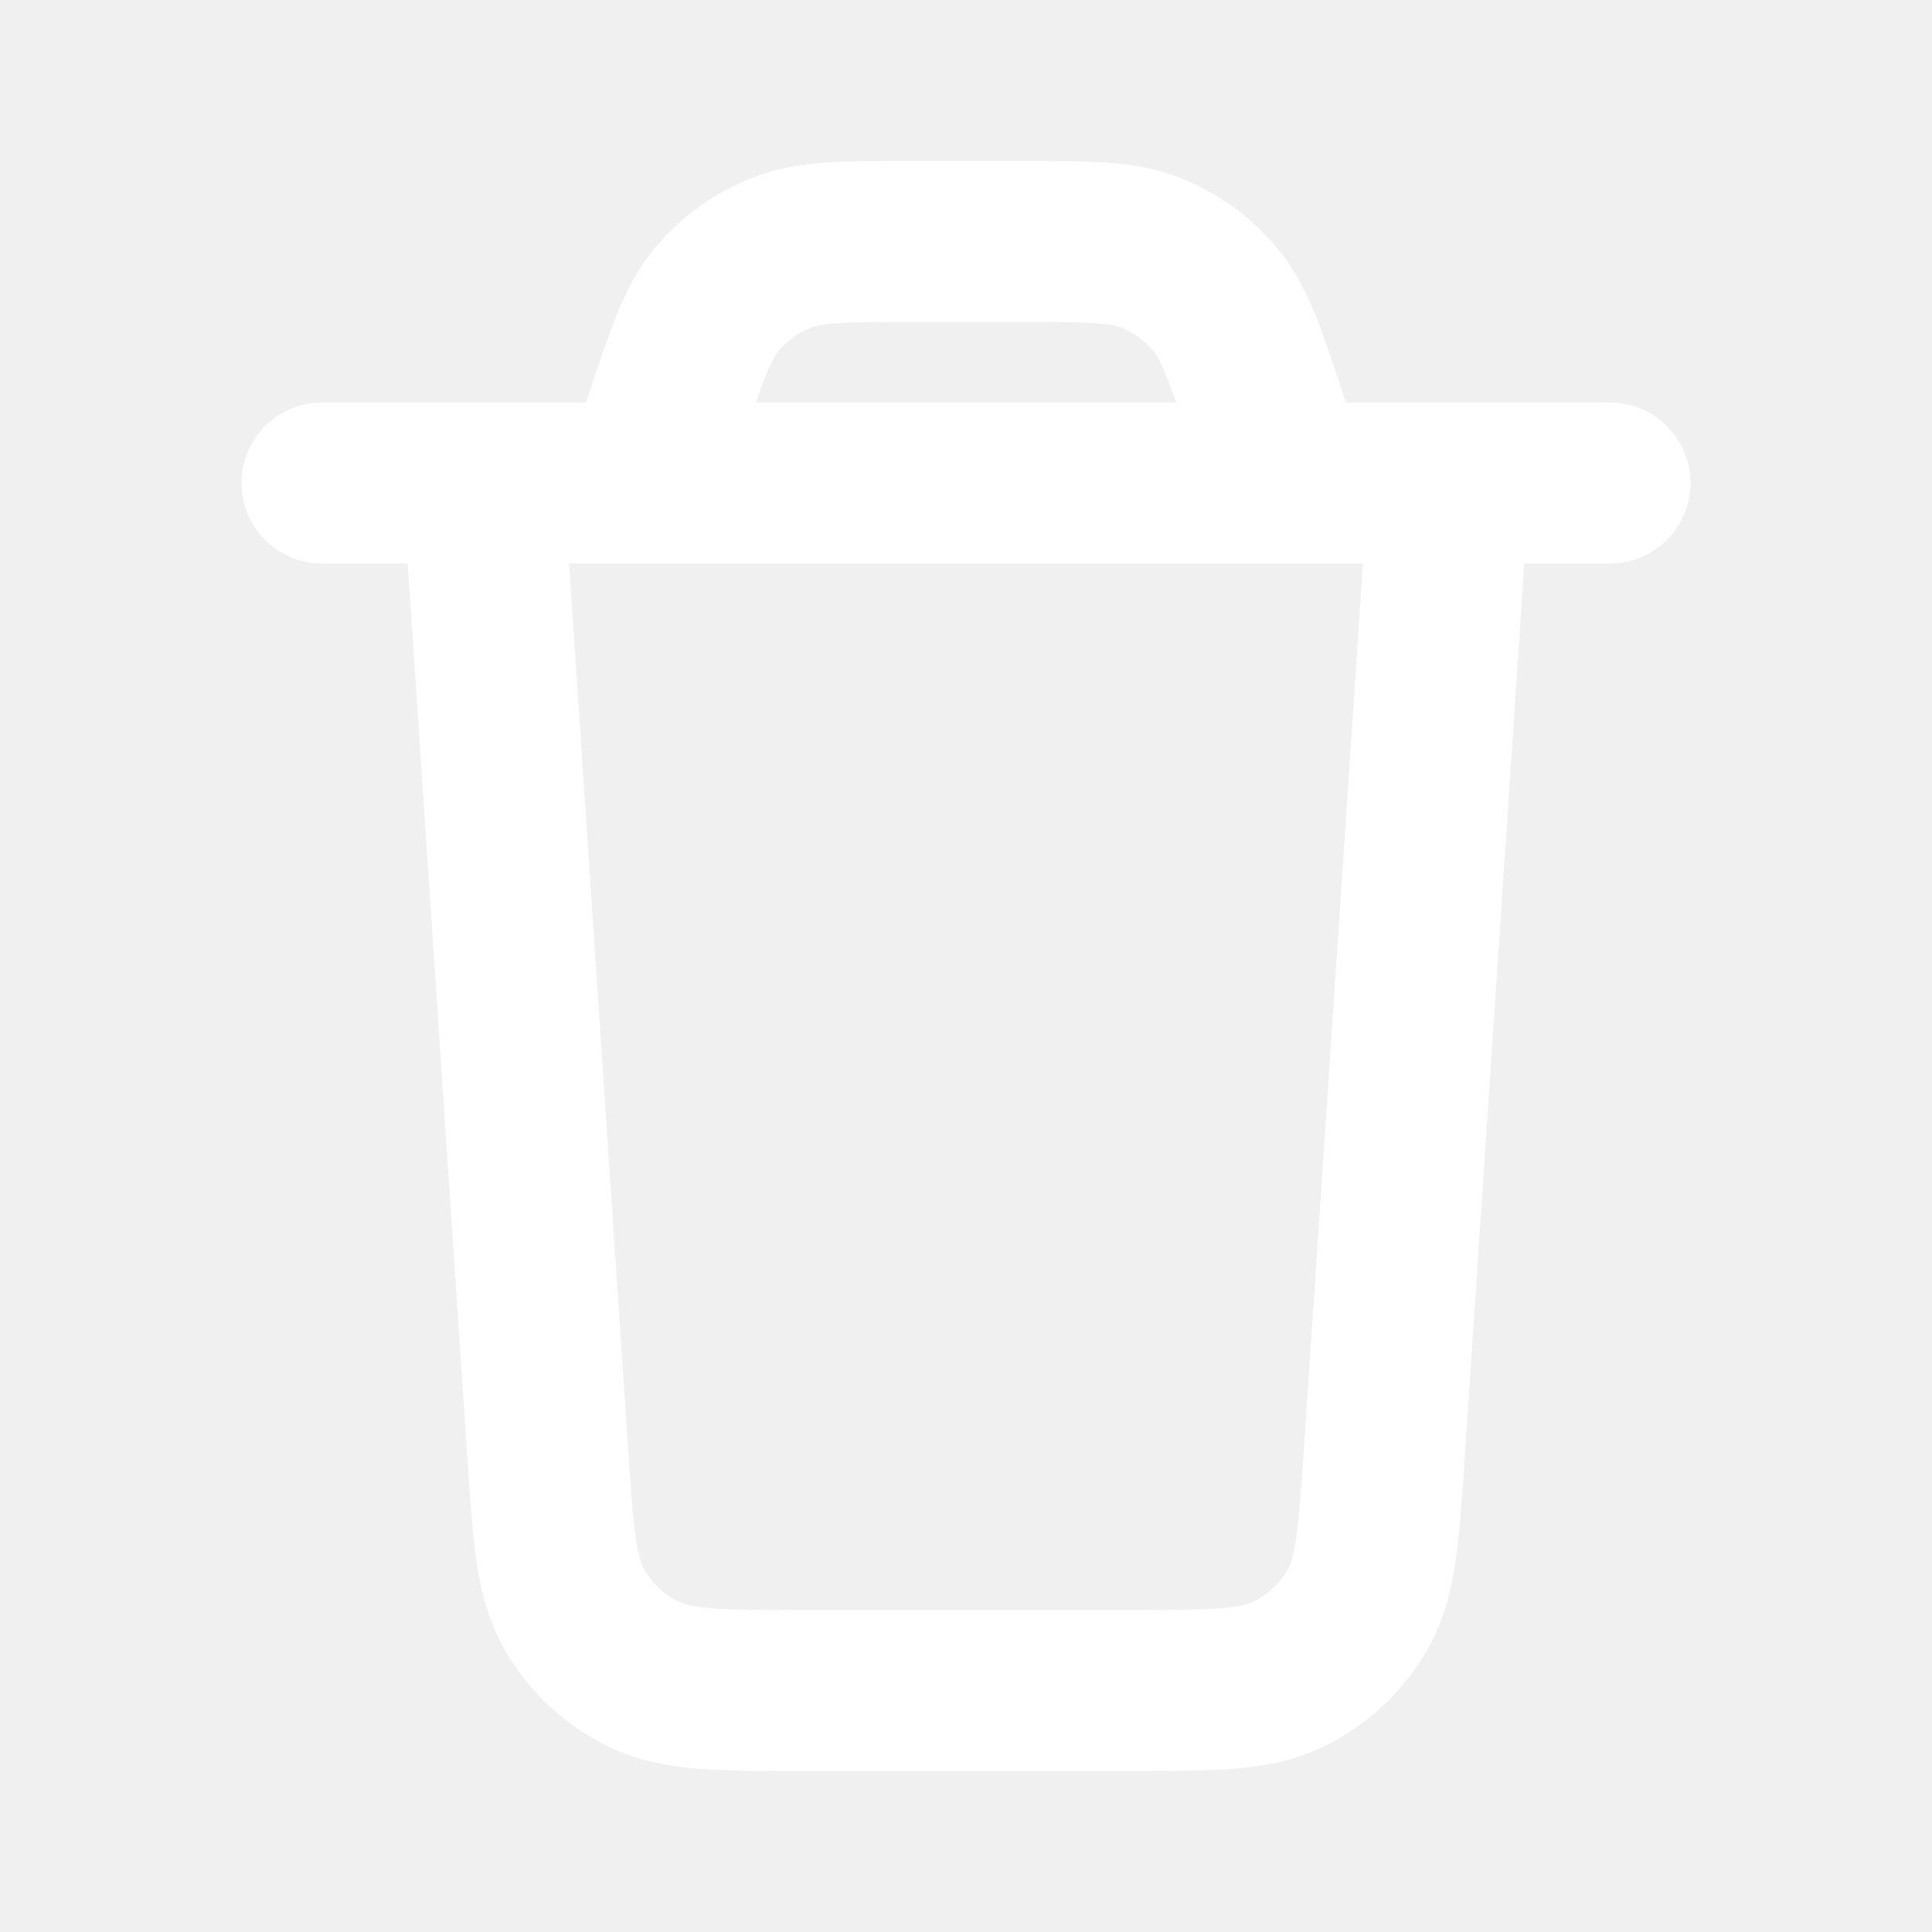
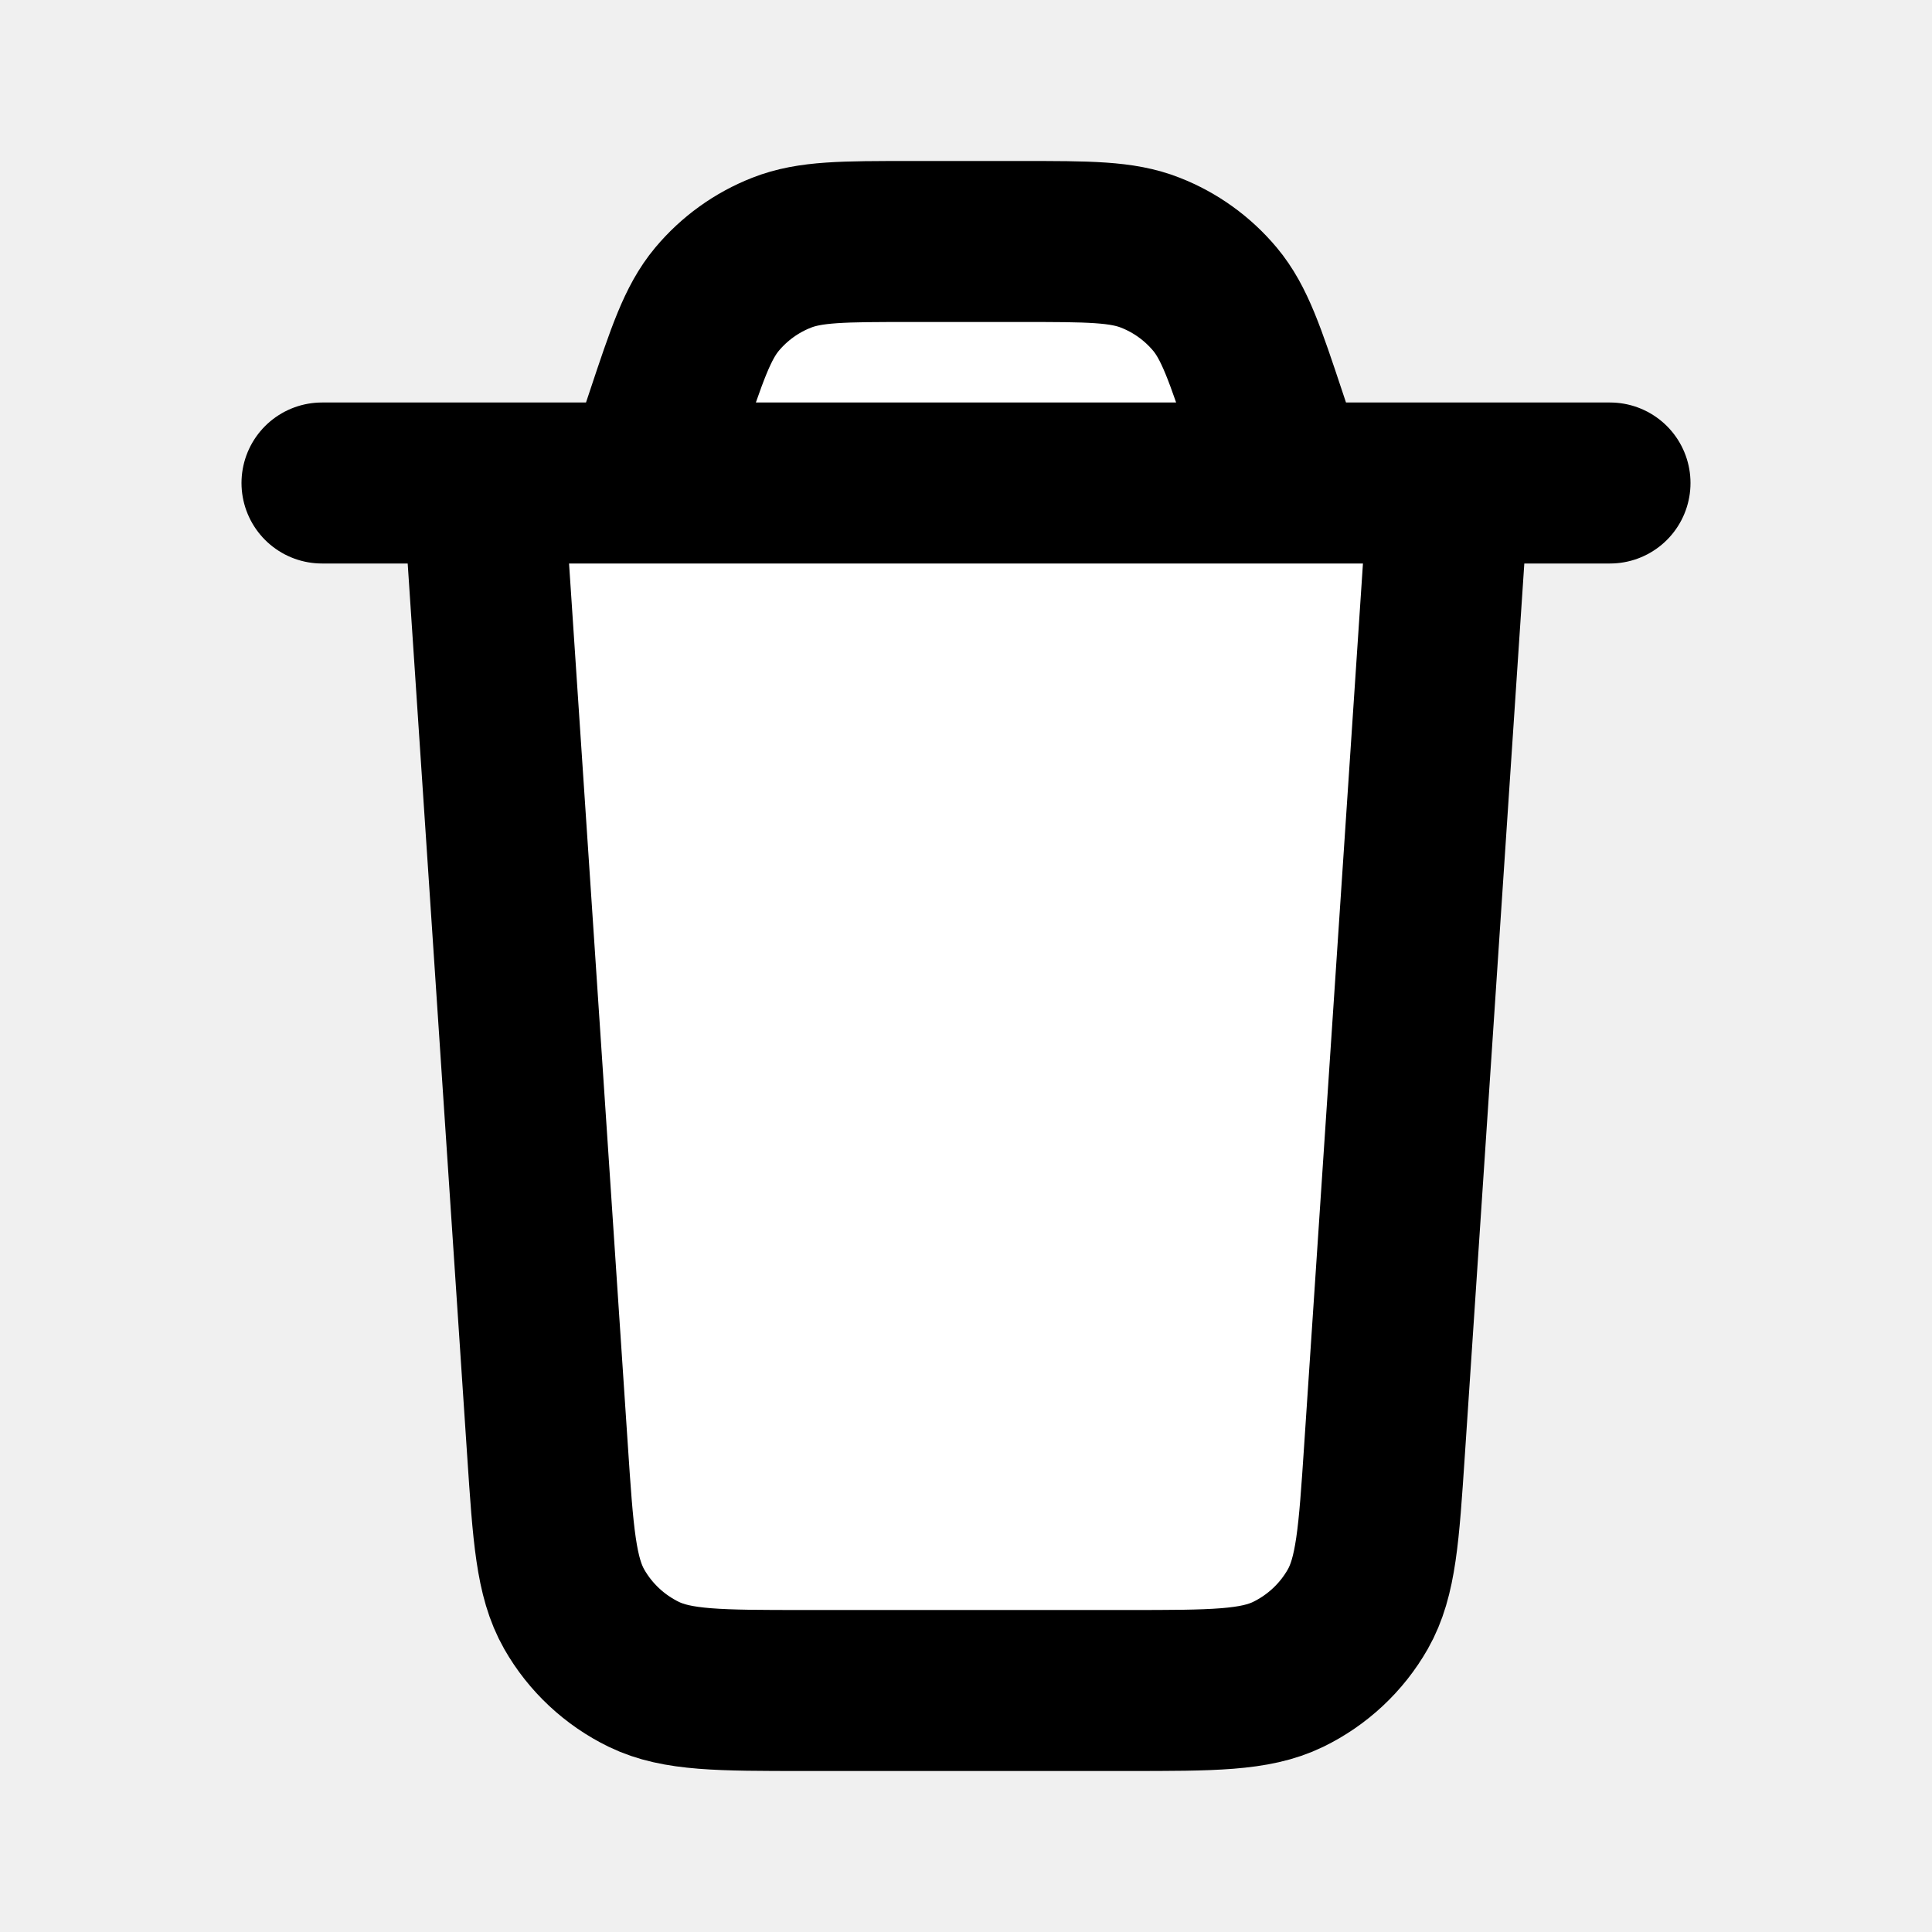
- <svg xmlns="http://www.w3.org/2000/svg" width="30px" height="30px" viewBox="0 0 24 24" fill="none">
+ <svg xmlns="http://www.w3.org/2000/svg" width="30px" height="30px" fill="white" viewBox="0 0 24 24">
  <g id="SVGRepo_bgCarrier" stroke-width="0" />
  <g id="SVGRepo_tracerCarrier" stroke-linecap="round" stroke-linejoin="round" />
  <g id="SVGRepo_iconCarrier">
-     <path d="M18 6L17.199 18.013C17.129 19.065 17.094 19.591 16.867 19.99C16.667 20.341 16.365 20.623 16.001 20.8C15.588 21 15.061 21 14.006 21H9.994C8.939 21 8.412 21 7.999 20.8C7.635 20.623 7.333 20.341 7.133 19.99C6.906 19.591 6.871 19.065 6.801 18.013L6 6M4 6H20M16 6L15.729 5.188C15.467 4.401 15.336 4.008 15.093 3.717C14.878 3.46 14.602 3.261 14.29 3.139C13.938 3 13.523 3 12.694 3H11.306C10.477 3 10.062 3 9.71 3.139C9.398 3.261 9.122 3.46 8.907 3.717C8.664 4.008 8.533 4.401 8.271 5.188L8 6" stroke="#ffffff" stroke-width="2" stroke-linecap="round" stroke-linejoin="round" />
+     <path d="M18 6L17.199 18.013C17.129 19.065 17.094 19.591 16.867 19.99C16.667 20.341 16.365 20.623 16.001 20.8C15.588 21 15.061 21 14.006 21H9.994C8.939 21 8.412 21 7.999 20.8C7.635 20.623 7.333 20.341 7.133 19.99C6.906 19.591 6.871 19.065 6.801 18.013L6 6M4 6H20M16 6L15.729 5.188C15.467 4.401 15.336 4.008 15.093 3.717C14.878 3.46 14.602 3.261 14.29 3.139C13.938 3 13.523 3 12.694 3H11.306C10.477 3 10.062 3 9.71 3.139C9.398 3.261 9.122 3.46 8.907 3.717C8.664 4.008 8.533 4.401 8.271 5.188L8 6" stroke="#000000" stroke-width="2" stroke-linecap="round" stroke-linejoin="round" />
  </g>
</svg>
